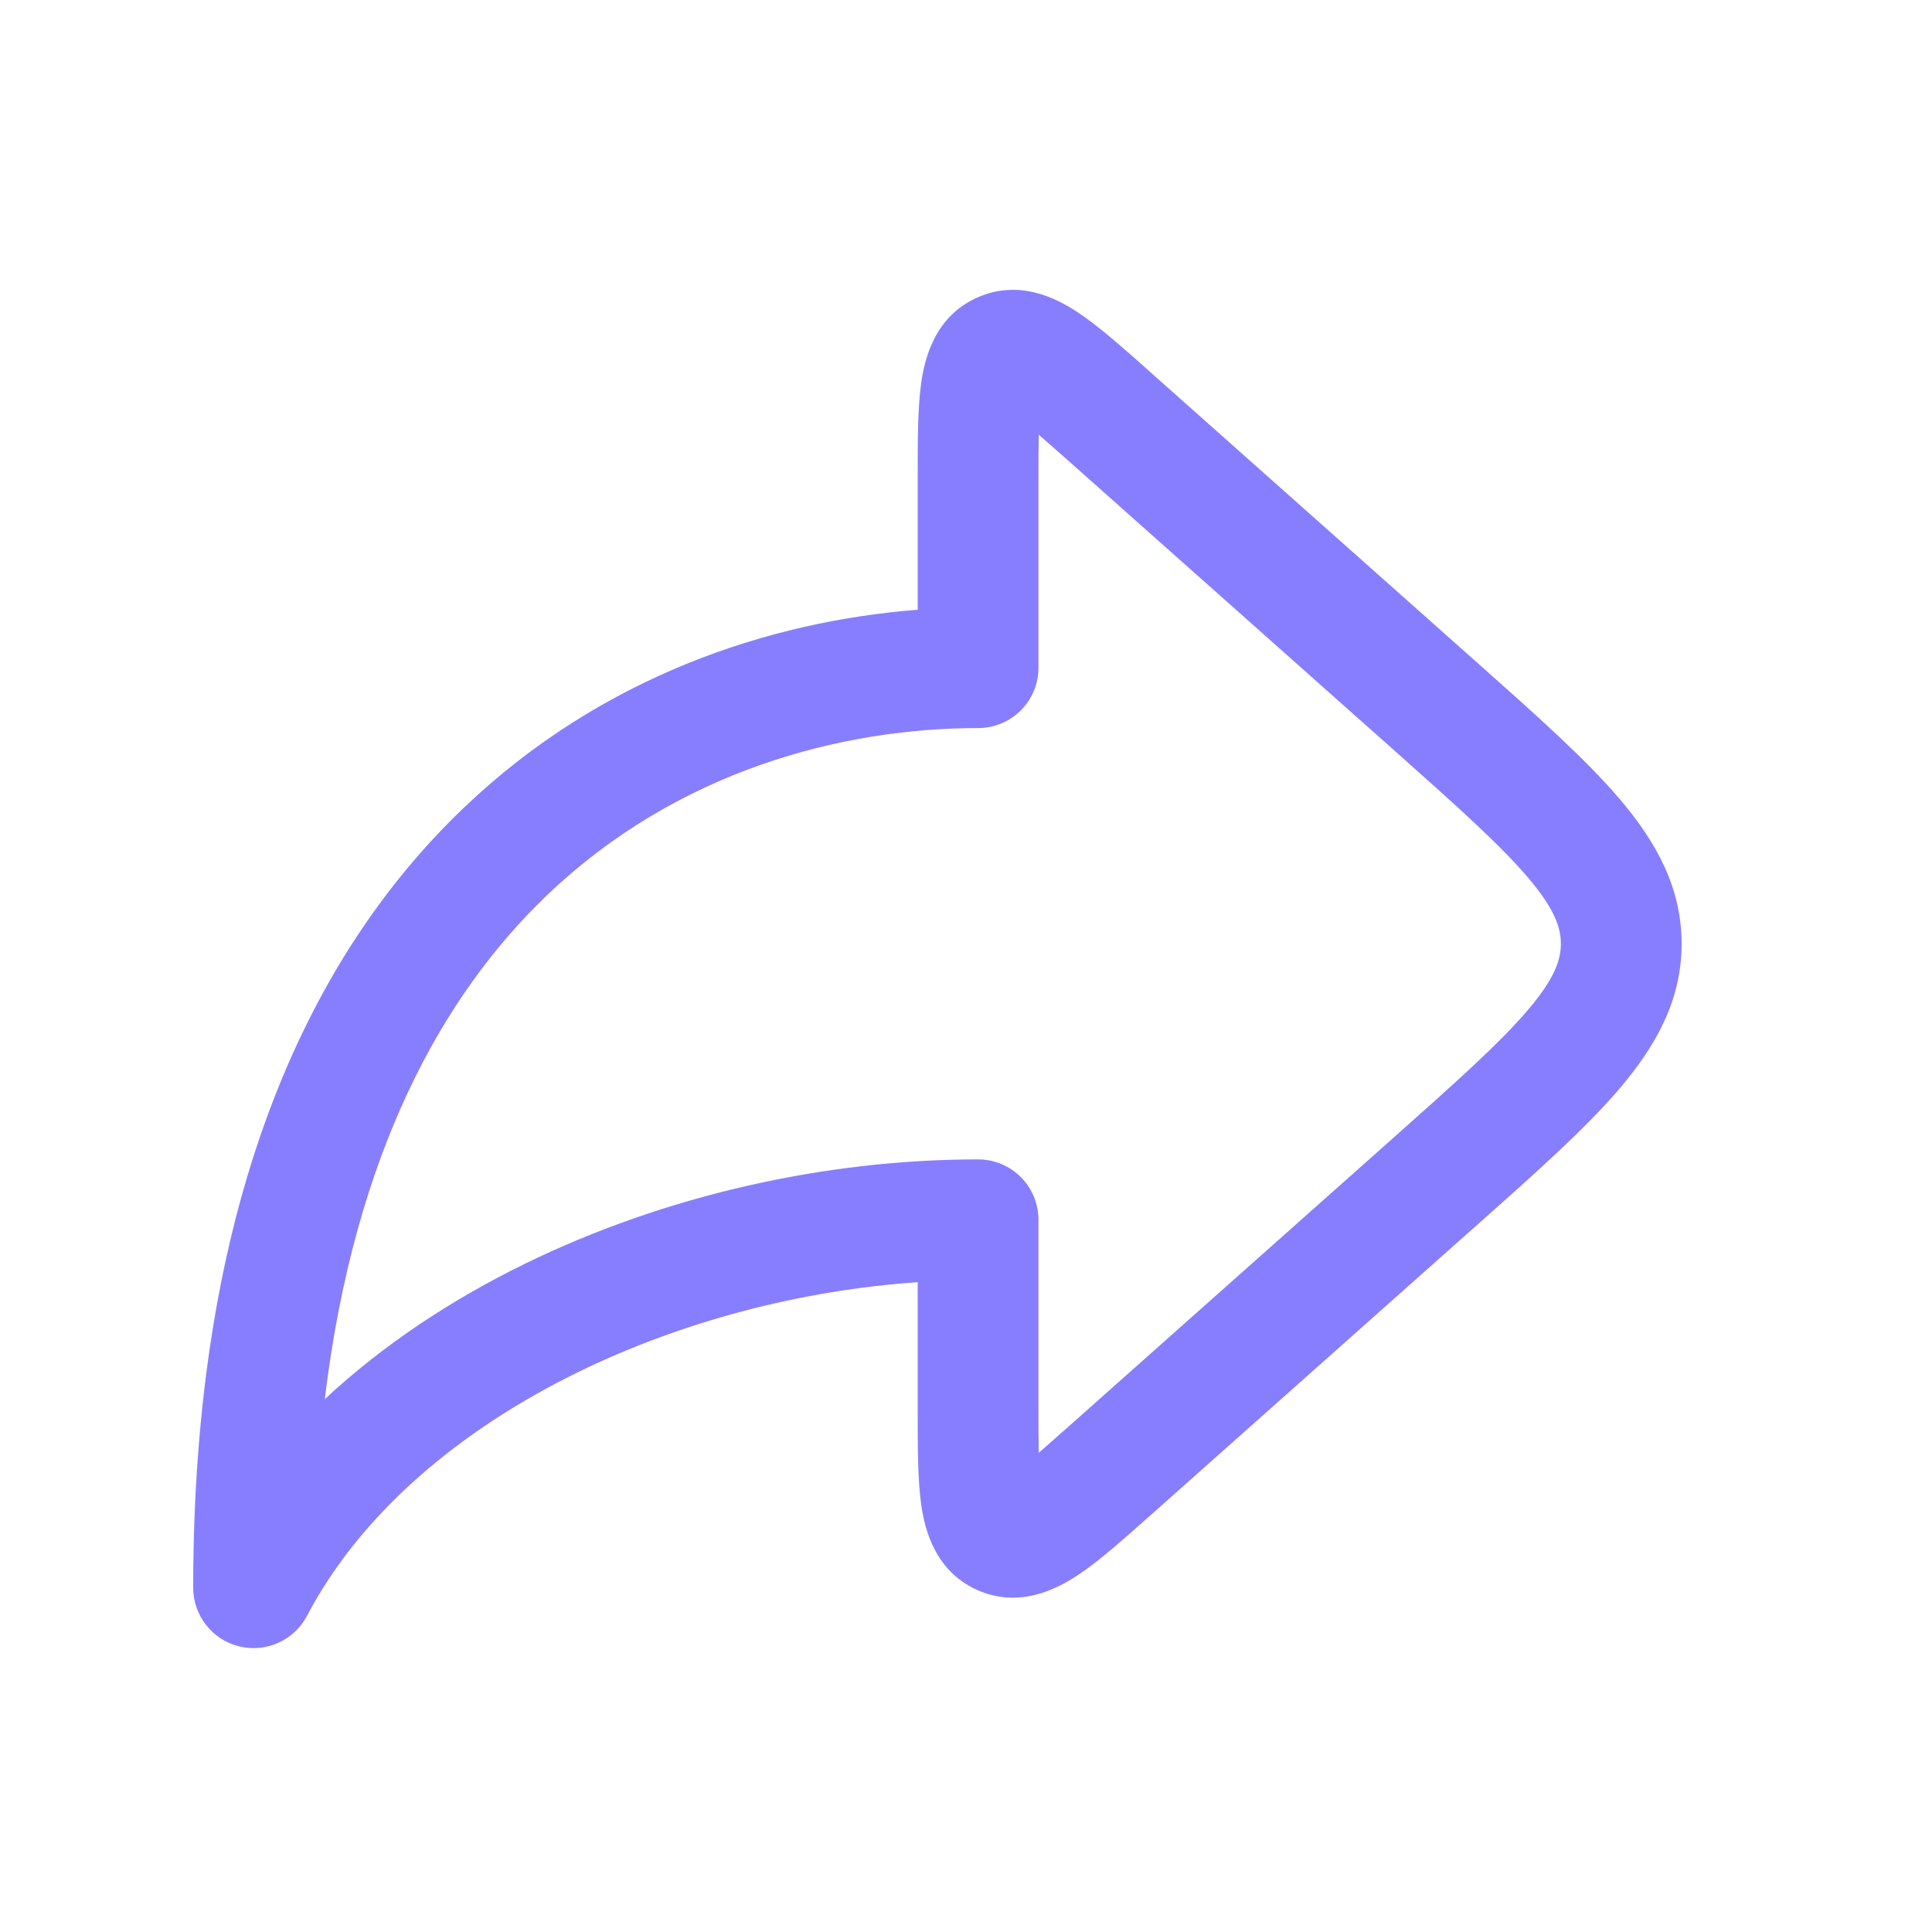
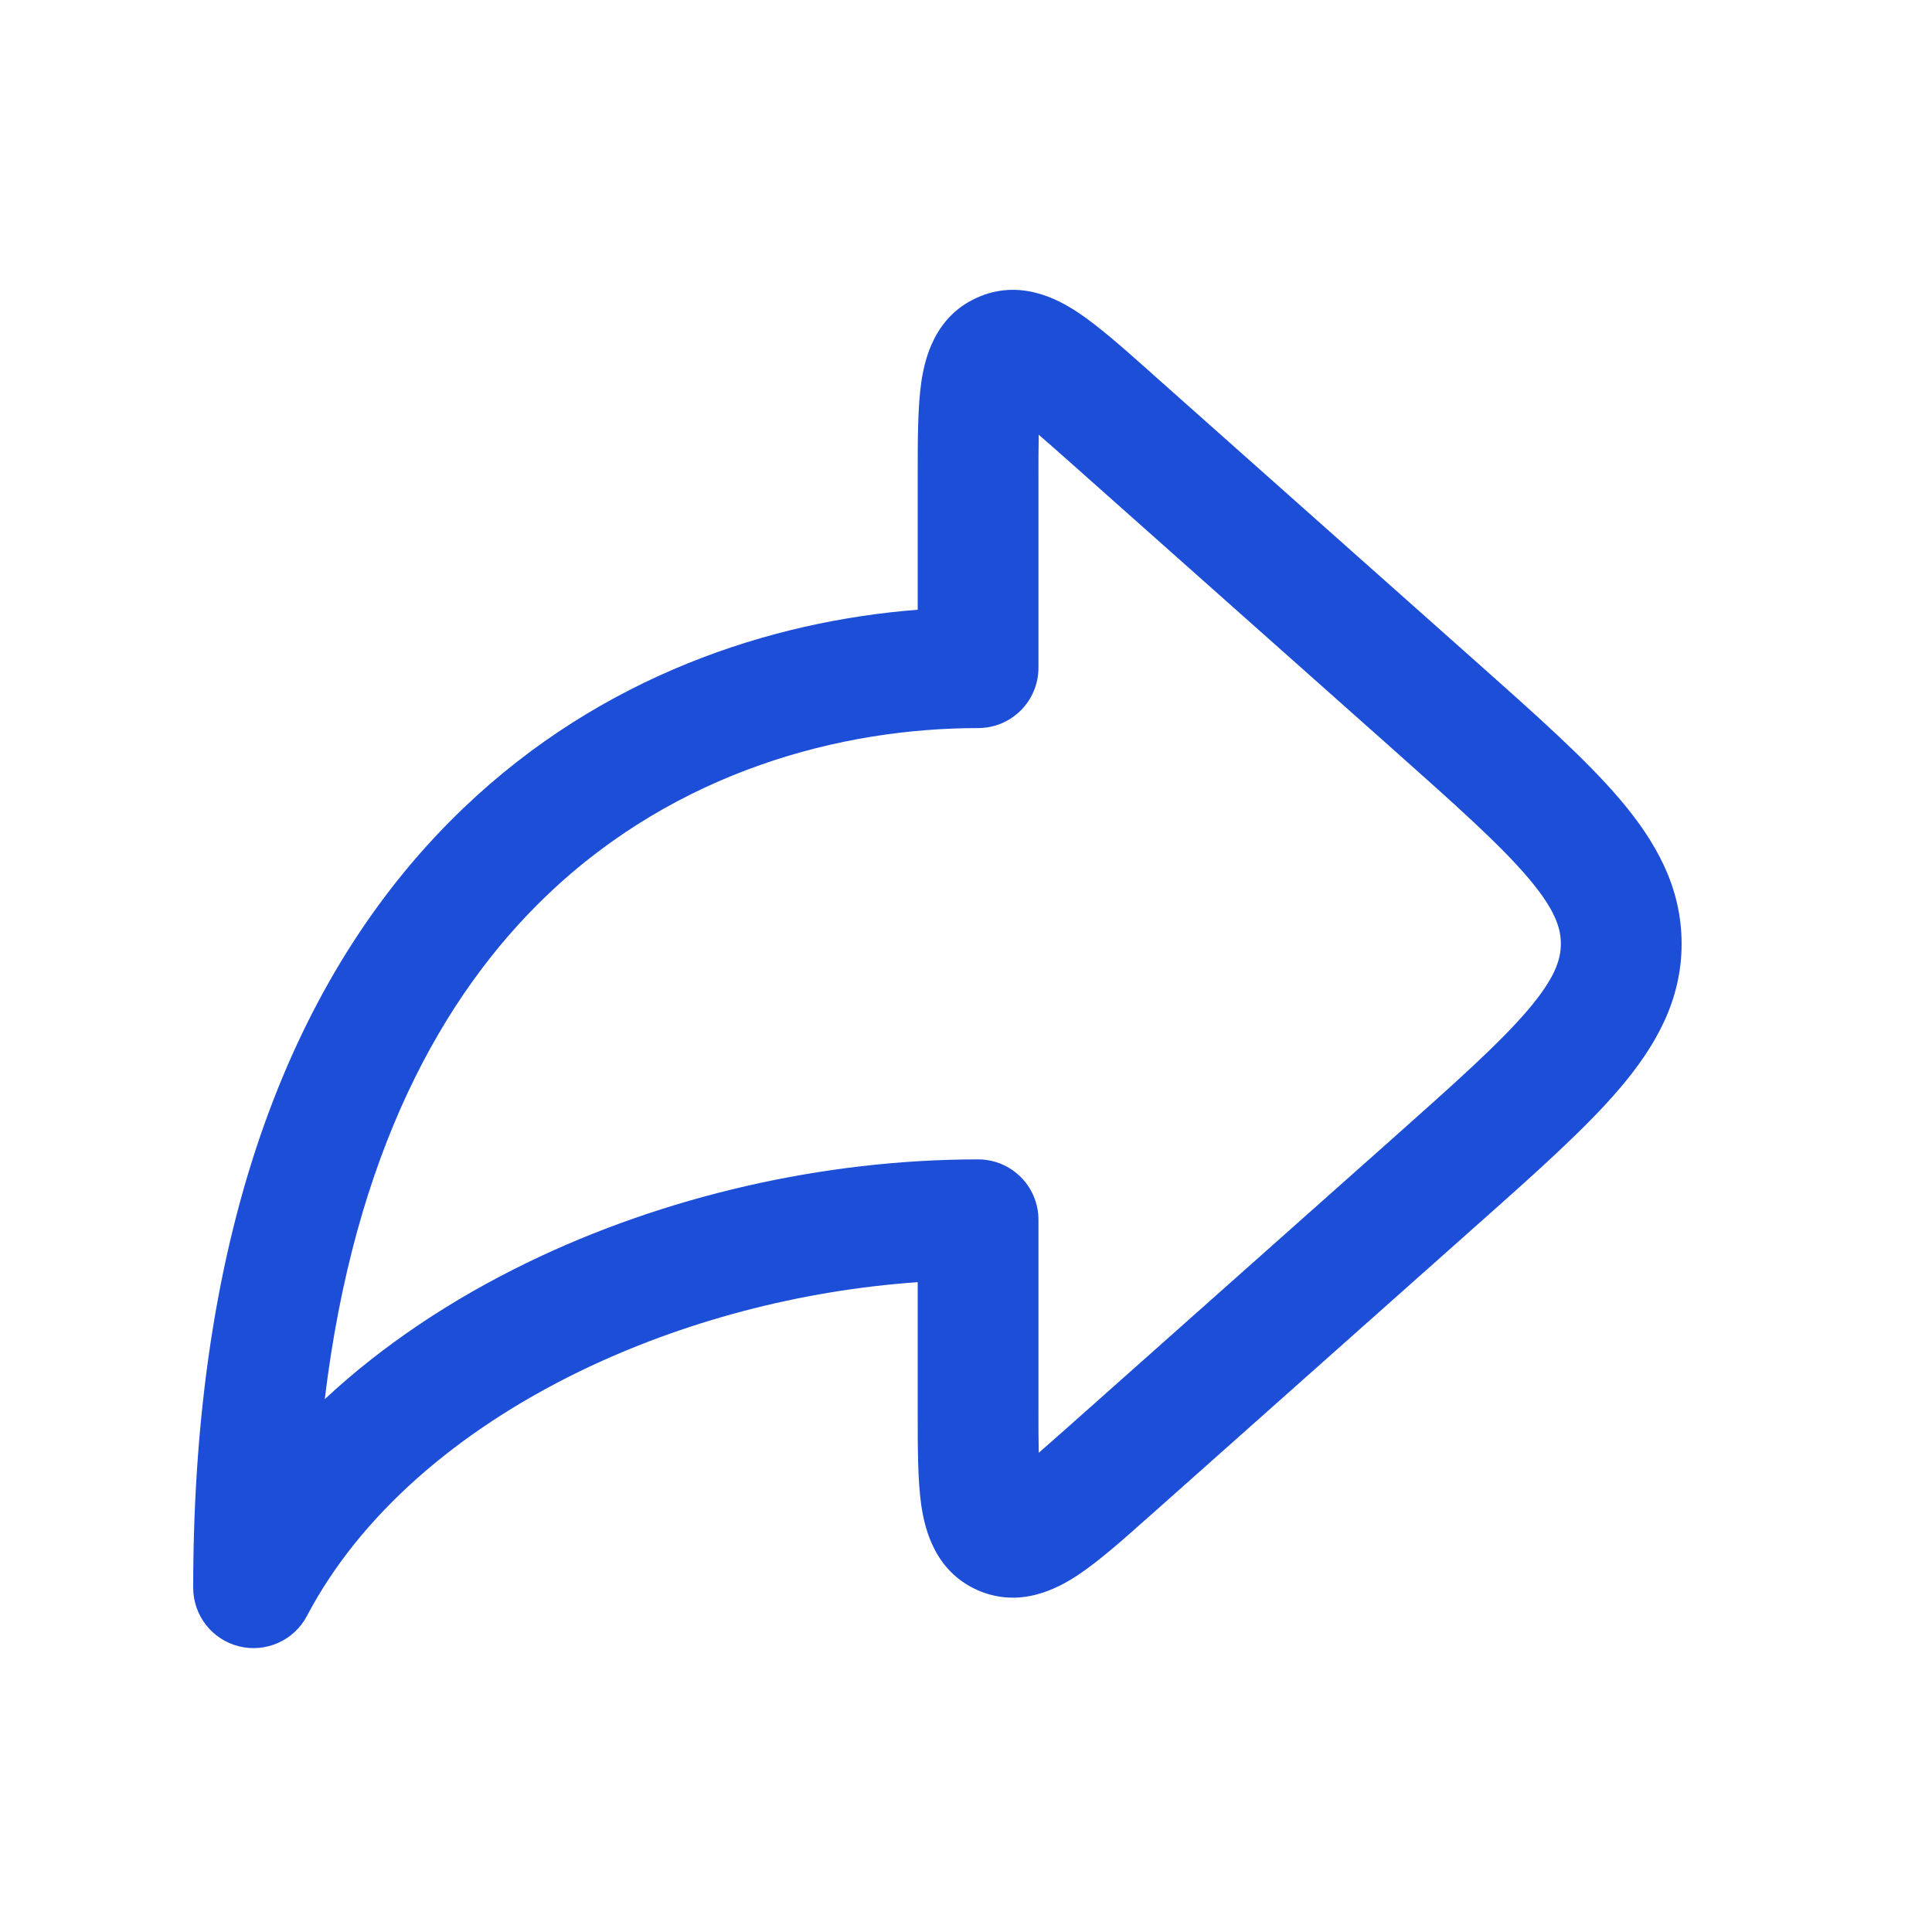
<svg xmlns="http://www.w3.org/2000/svg" width="20" height="20" viewBox="0 0 20 20" fill="none">
-   <path fill-rule="evenodd" clip-rule="evenodd" d="M11.895 3.84C11.906 3.85 11.916 3.859 11.927 3.869L15.272 6.842C15.896 7.397 16.414 7.856 16.769 8.274C17.142 8.713 17.408 9.185 17.408 9.77C17.408 10.354 17.142 10.826 16.769 11.265C16.414 11.683 15.896 12.143 15.272 12.697L11.927 15.671C11.916 15.68 11.906 15.69 11.895 15.699C11.625 15.94 11.372 16.164 11.154 16.308C10.94 16.449 10.551 16.654 10.115 16.459C9.679 16.263 9.574 15.835 9.537 15.582C9.5 15.323 9.5 14.985 9.5 14.624C9.5 14.609 9.5 14.595 9.5 14.581V13.273C8.29 13.357 7.065 13.678 5.993 14.2C4.732 14.815 3.725 15.686 3.178 16.727C3.045 16.981 2.755 17.112 2.475 17.043C2.196 16.974 2 16.724 2 16.436C2 12.502 3.151 9.94 4.797 8.366C6.232 6.993 7.98 6.43 9.5 6.312V4.959C9.5 4.944 9.5 4.93 9.5 4.916C9.5 4.554 9.5 4.216 9.537 3.958C9.574 3.704 9.679 3.276 10.115 3.081C10.551 2.885 10.94 3.09 11.154 3.231C11.372 3.375 11.625 3.6 11.895 3.84ZM10.753 4.5C10.847 4.581 10.959 4.681 11.097 4.803L14.407 7.745C15.075 8.339 15.525 8.741 15.817 9.084C16.097 9.413 16.158 9.606 16.158 9.77C16.158 9.933 16.097 10.126 15.817 10.455C15.525 10.798 15.075 11.2 14.407 11.794L11.097 14.736C10.959 14.858 10.847 14.958 10.753 15.039C10.75 14.915 10.75 14.764 10.75 14.581V12.627C10.75 12.281 10.47 12.002 10.125 12.002C8.531 12.002 6.875 12.38 5.445 13.077C4.679 13.45 3.966 13.921 3.362 14.484C3.669 11.944 4.577 10.306 5.661 9.269C7.011 7.977 8.717 7.537 10.125 7.537C10.47 7.537 10.75 7.258 10.75 6.912V4.959C10.75 4.775 10.75 4.624 10.753 4.5Z" fill="#877EFF" />
+   <path fill-rule="evenodd" clip-rule="evenodd" d="M11.895 3.84C11.906 3.85 11.916 3.859 11.927 3.869L15.272 6.842C15.896 7.397 16.414 7.856 16.769 8.274C17.142 8.713 17.408 9.185 17.408 9.77C17.408 10.354 17.142 10.826 16.769 11.265C16.414 11.683 15.896 12.143 15.272 12.697L11.927 15.671C11.916 15.68 11.906 15.69 11.895 15.699C11.625 15.94 11.372 16.164 11.154 16.308C10.94 16.449 10.551 16.654 10.115 16.459C9.679 16.263 9.574 15.835 9.537 15.582C9.5 15.323 9.5 14.985 9.5 14.624C9.5 14.609 9.5 14.595 9.5 14.581V13.273C8.29 13.357 7.065 13.678 5.993 14.2C4.732 14.815 3.725 15.686 3.178 16.727C3.045 16.981 2.755 17.112 2.475 17.043C2.196 16.974 2 16.724 2 16.436C2 12.502 3.151 9.94 4.797 8.366C6.232 6.993 7.98 6.43 9.5 6.312V4.959C9.5 4.944 9.5 4.93 9.5 4.916C9.5 4.554 9.5 4.216 9.537 3.958C9.574 3.704 9.679 3.276 10.115 3.081C10.551 2.885 10.94 3.09 11.154 3.231C11.372 3.375 11.625 3.6 11.895 3.84ZM10.753 4.5C10.847 4.581 10.959 4.681 11.097 4.803L14.407 7.745C15.075 8.339 15.525 8.741 15.817 9.084C16.097 9.413 16.158 9.606 16.158 9.77C16.158 9.933 16.097 10.126 15.817 10.455C15.525 10.798 15.075 11.2 14.407 11.794L11.097 14.736C10.959 14.858 10.847 14.958 10.753 15.039C10.75 14.915 10.75 14.764 10.75 14.581V12.627C10.75 12.281 10.47 12.002 10.125 12.002C8.531 12.002 6.875 12.38 5.445 13.077C4.679 13.45 3.966 13.921 3.362 14.484C3.669 11.944 4.577 10.306 5.661 9.269C7.011 7.977 8.717 7.537 10.125 7.537C10.47 7.537 10.75 7.258 10.75 6.912V4.959C10.75 4.775 10.75 4.624 10.753 4.5Z" fill="#1d4ed8" />
</svg>
